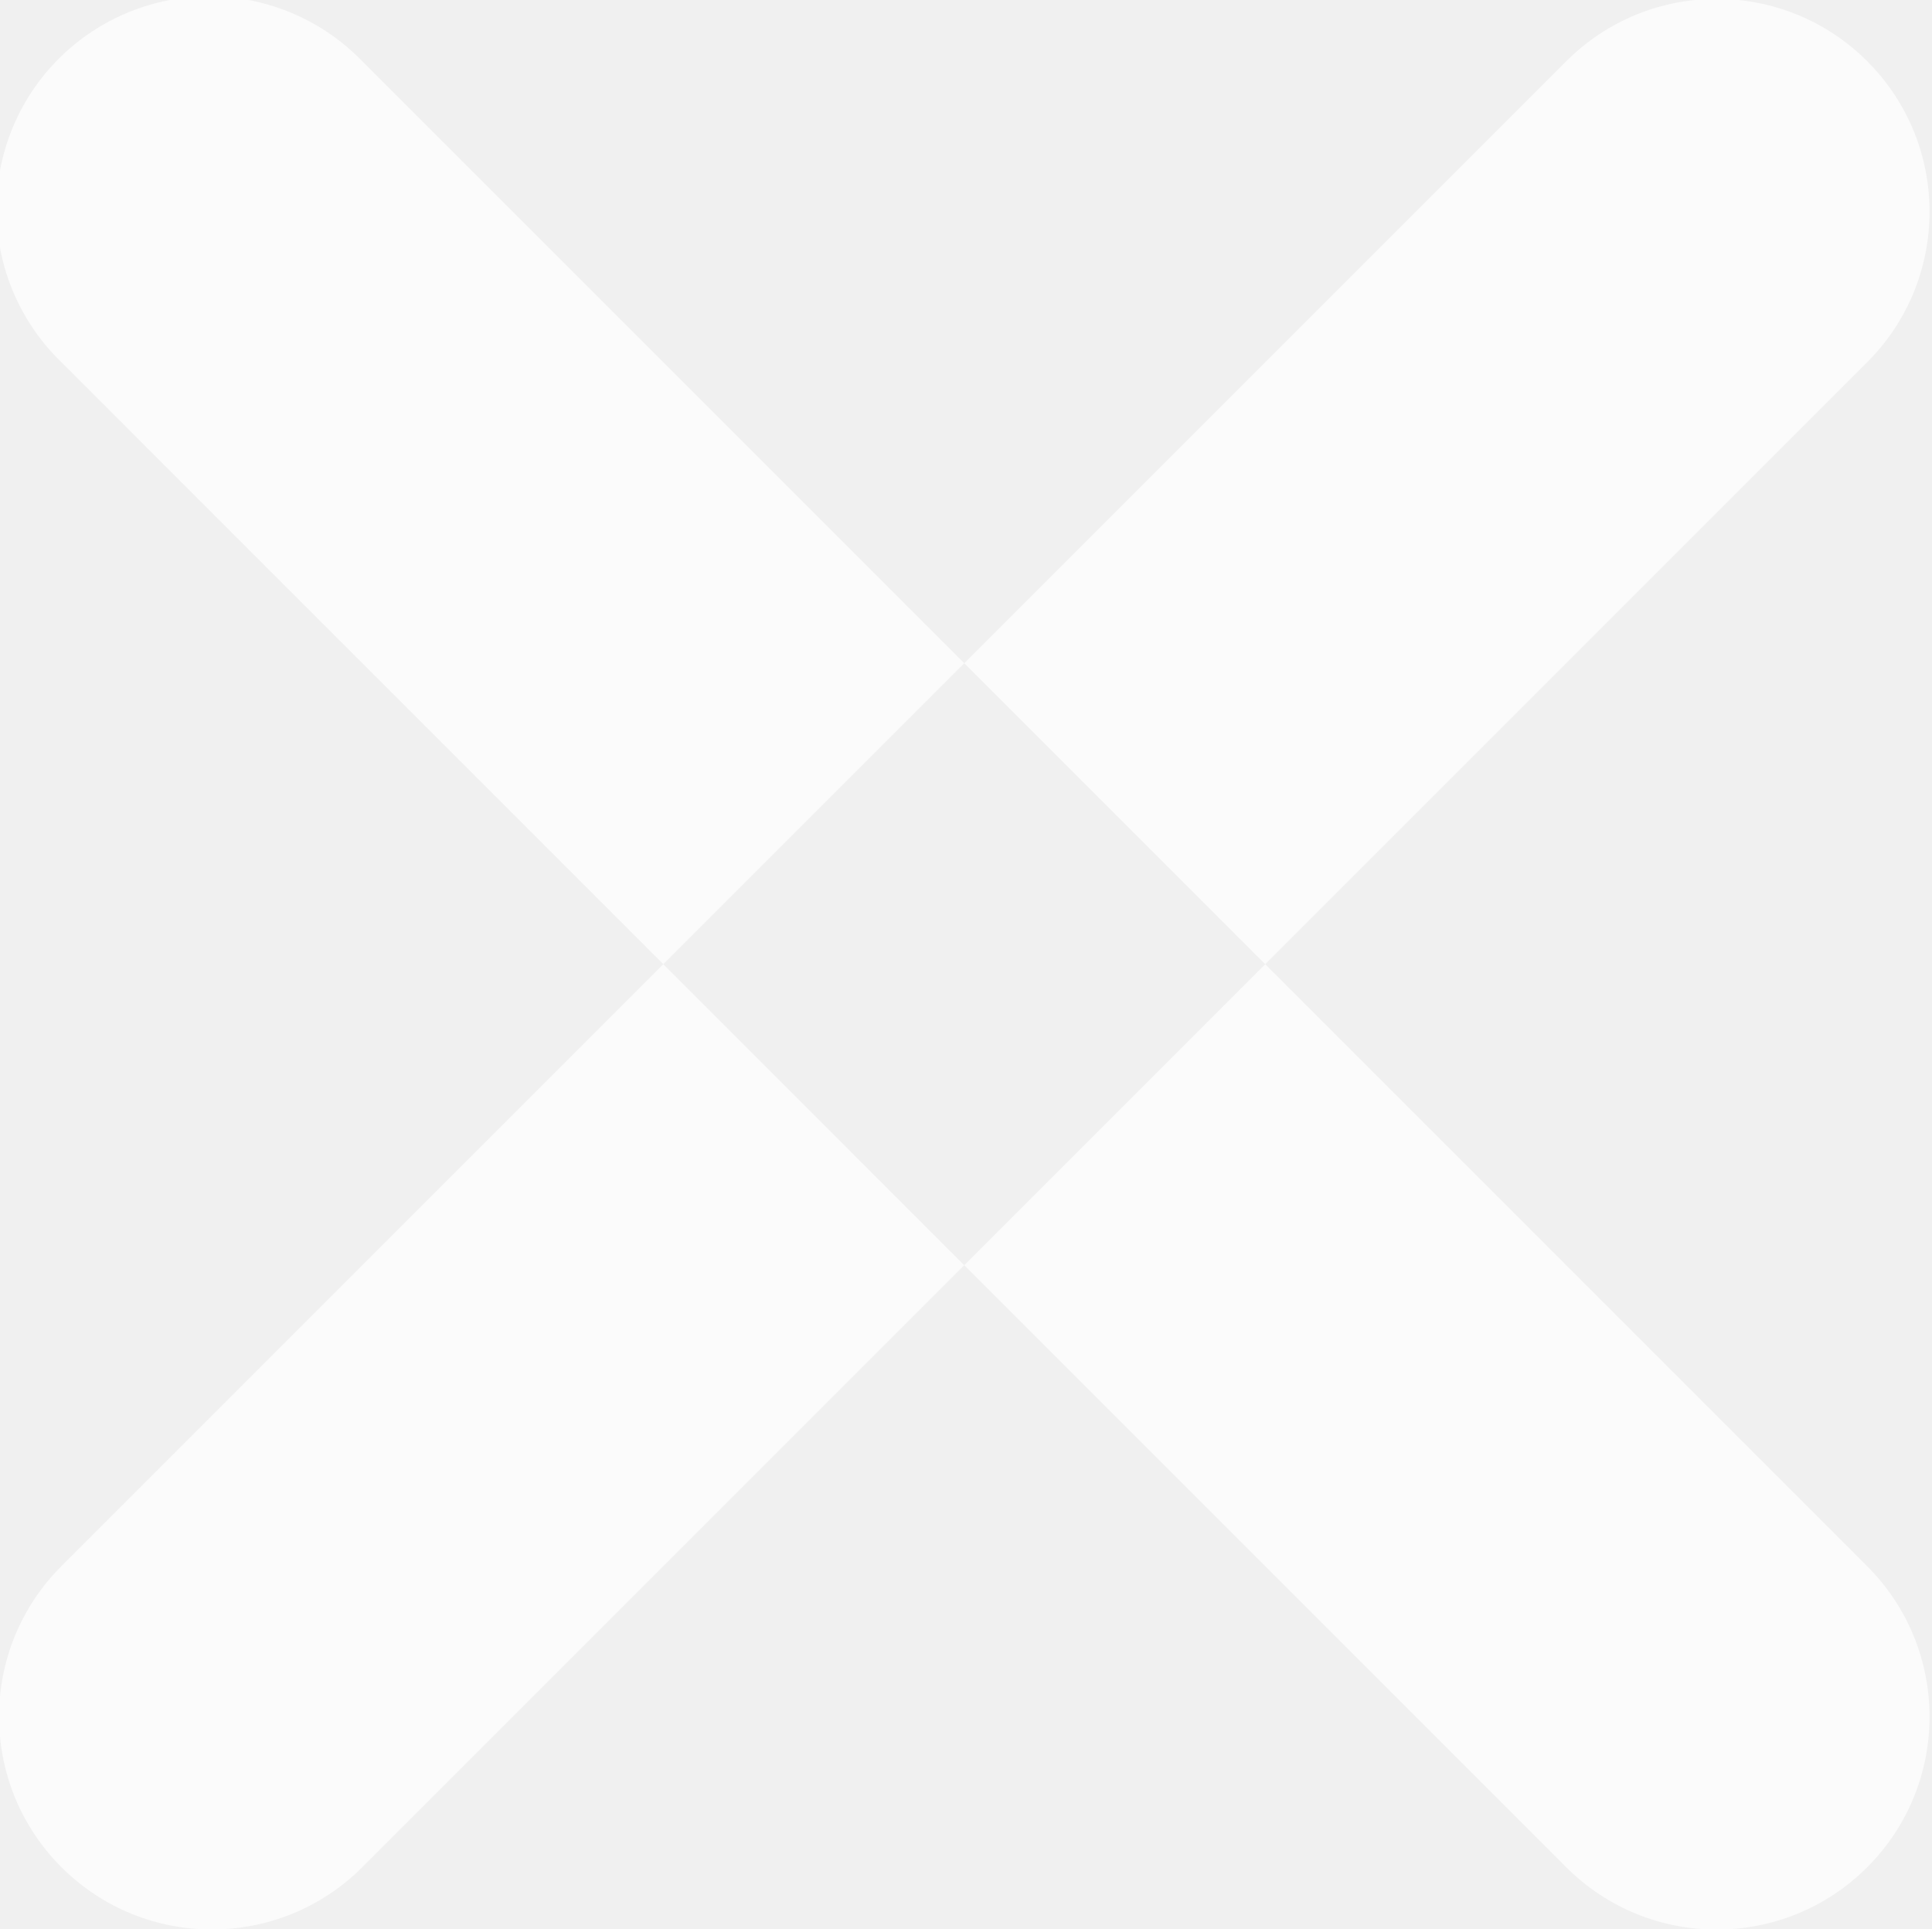
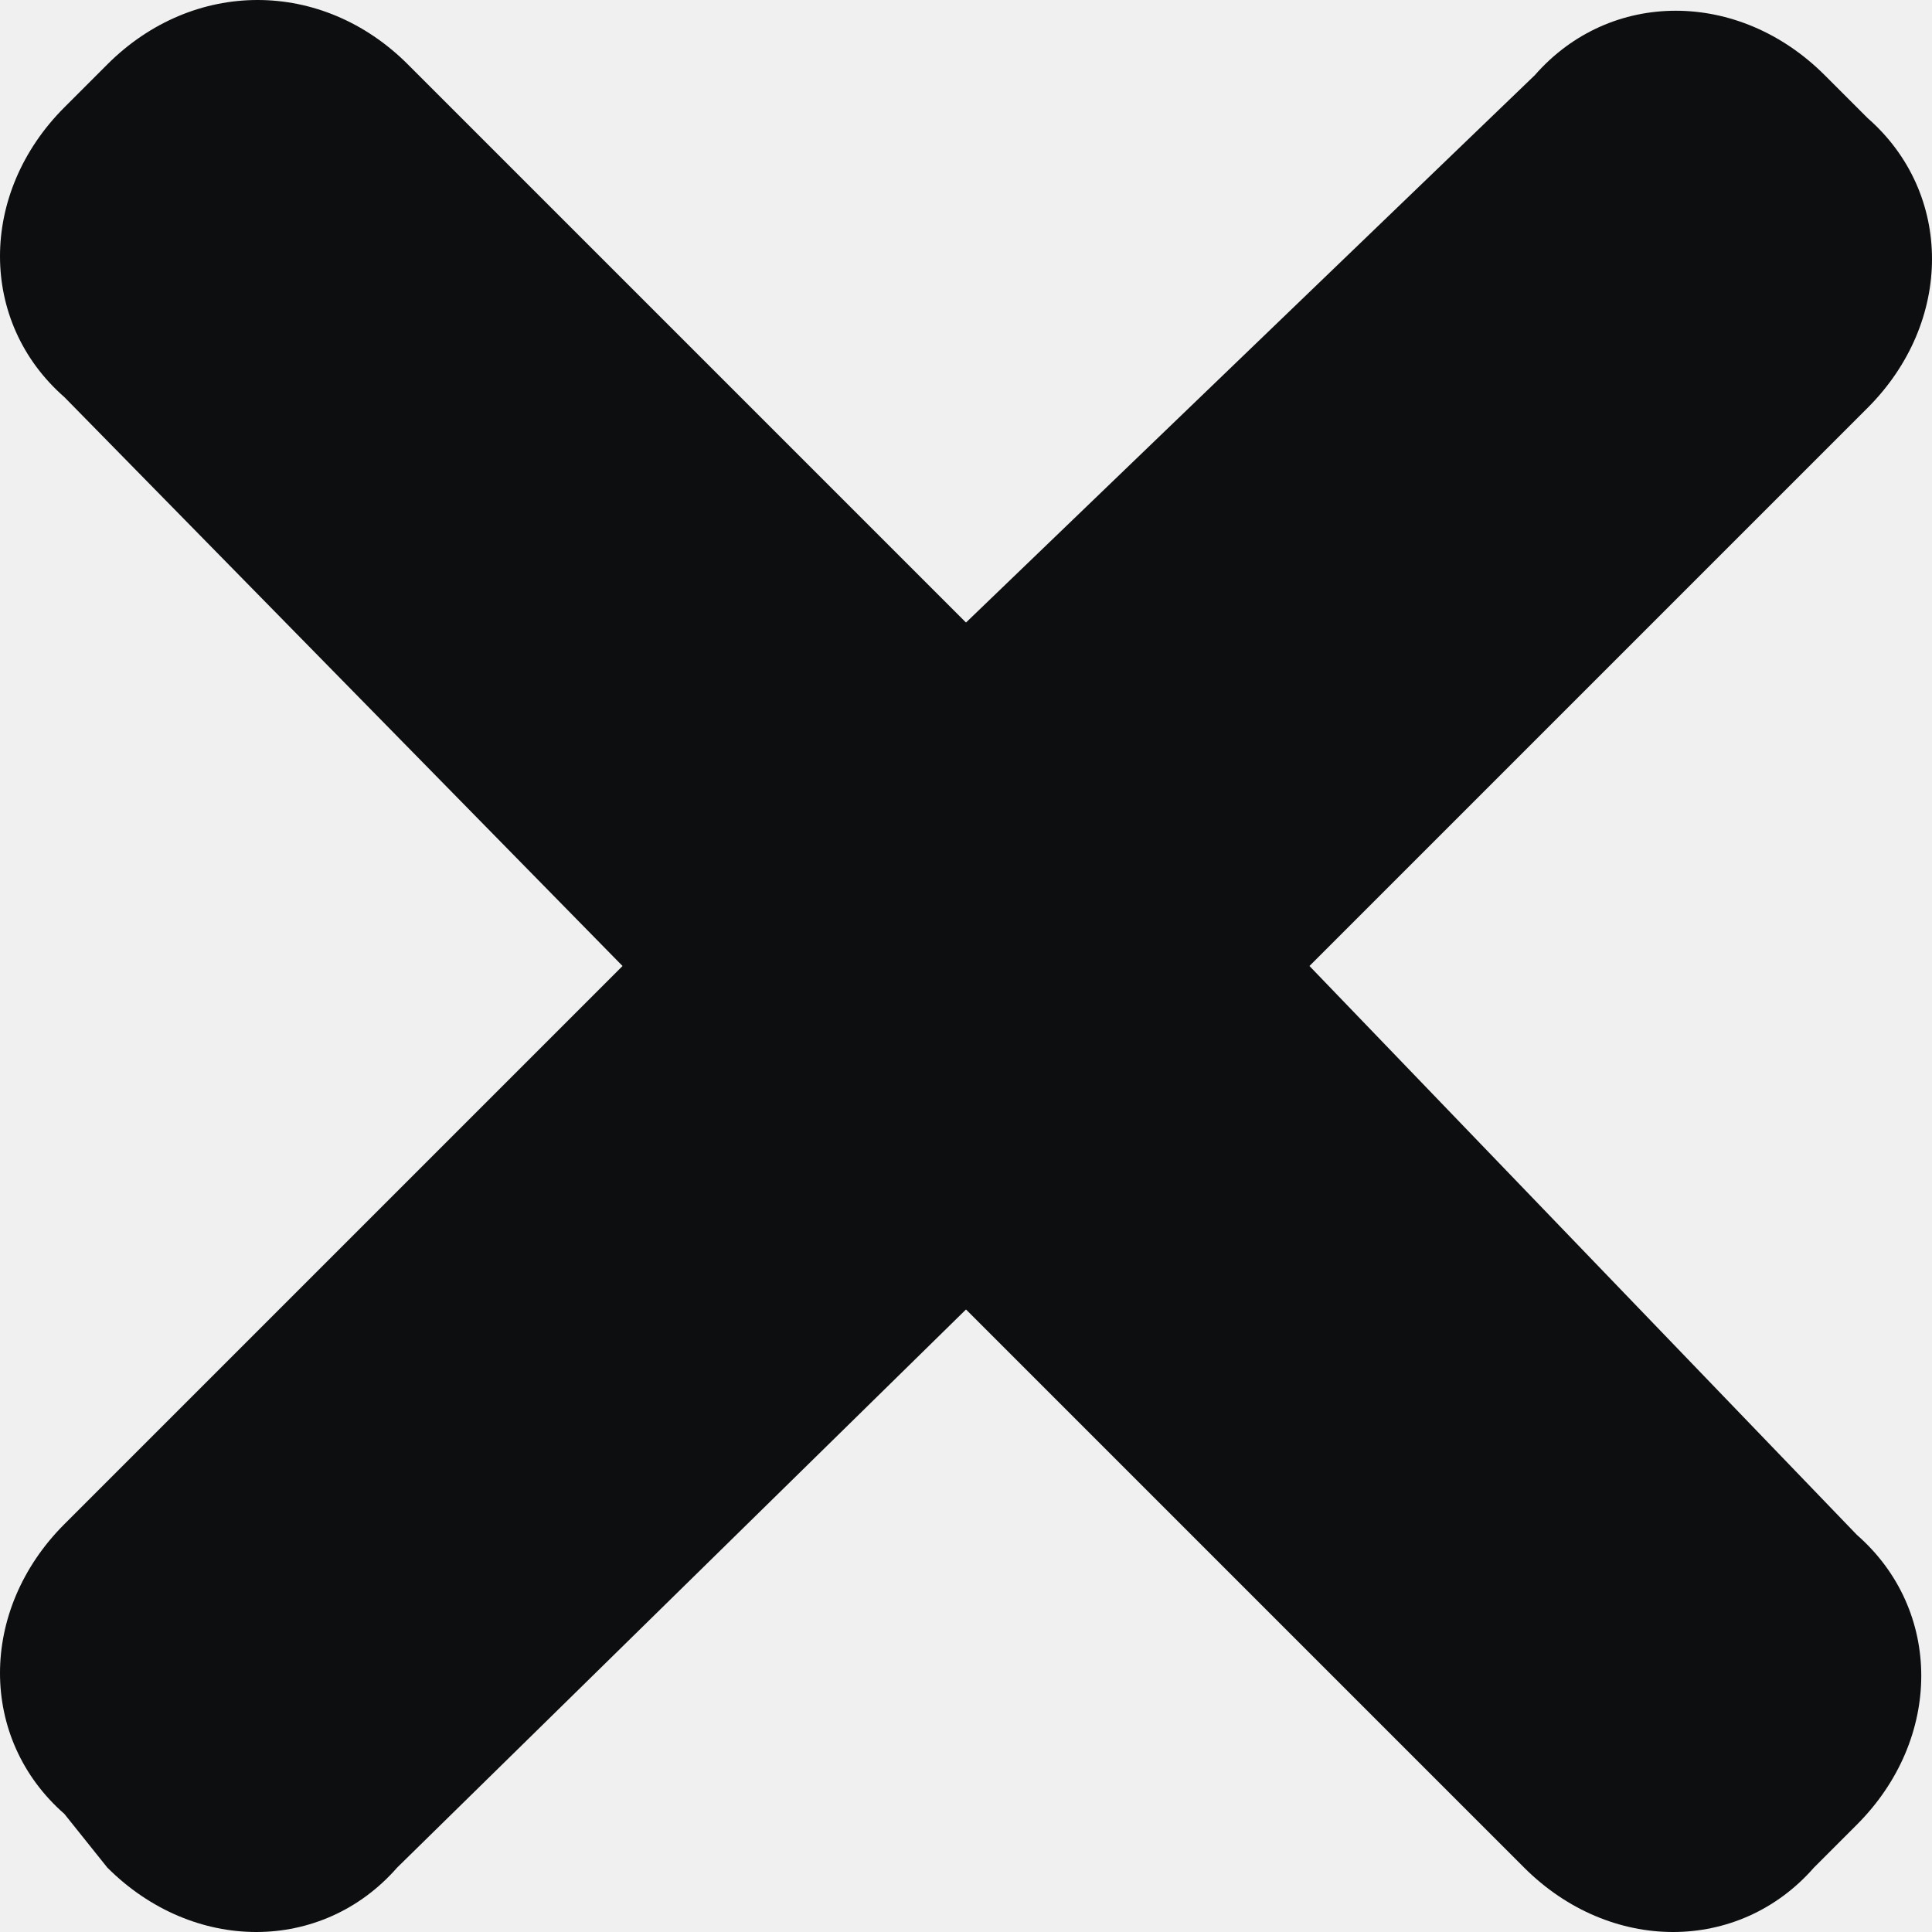
- <svg xmlns="http://www.w3.org/2000/svg" width="18.156" height="18.125" viewBox="0 0 18.156 18.125">
-   <defs>
-     <style>
-       .cls-1 {
-         fill: #fff;
-         fill-rule: evenodd;
-         opacity: 0.7;
-       }
-     </style>
-   </defs>
-   <path id="Rounded_Rectangle_1" data-name="Rounded Rectangle 1" class="cls-1" d="M459.485,35.342L445.343,49.484a2,2,0,1,1-2.828-2.829l14.142-14.142A2,2,0,1,1,459.485,35.342Zm-14.142-2.828,14.142,14.142a2,2,0,1,1-2.828,2.829L442.515,35.342A2,2,0,1,1,445.343,32.514Z" transform="translate(-441.938 -31.938)" />
+ <svg xmlns="http://www.w3.org/2000/svg" version="1.1" id="Слой_1" x="0px" y="0px" viewBox="0 0 18 18" style="enable-background:new 0 0 18 18;" xml:space="preserve">
+   <style type="text/css">
+ 	.st0{fill:#0D0E0F;}
+ </style>
+   <path class="st0" d="M12.2,9l5.2-5.2c0.8-0.8,0.8-2,0-2.7l-0.4-0.4c-0.8-0.8-2-0.8-2.7,0L9,5.8L3.8,0.6C3-0.2,1.8-0.2,1,0.6L0.6,1  c-0.8,0.8-0.8,2,0,2.7L5.8,9l-5.2,5.2c-0.8,0.8-0.8,2,0,2.7L1,17.4c0.8,0.8,2,0.8,2.7,0L9,12.2l5.2,5.2c0.8,0.8,2,0.8,2.7,0l0.4-0.4  c0.8-0.8,0.8-2,0-2.7L12.2,9z" />
</svg>
